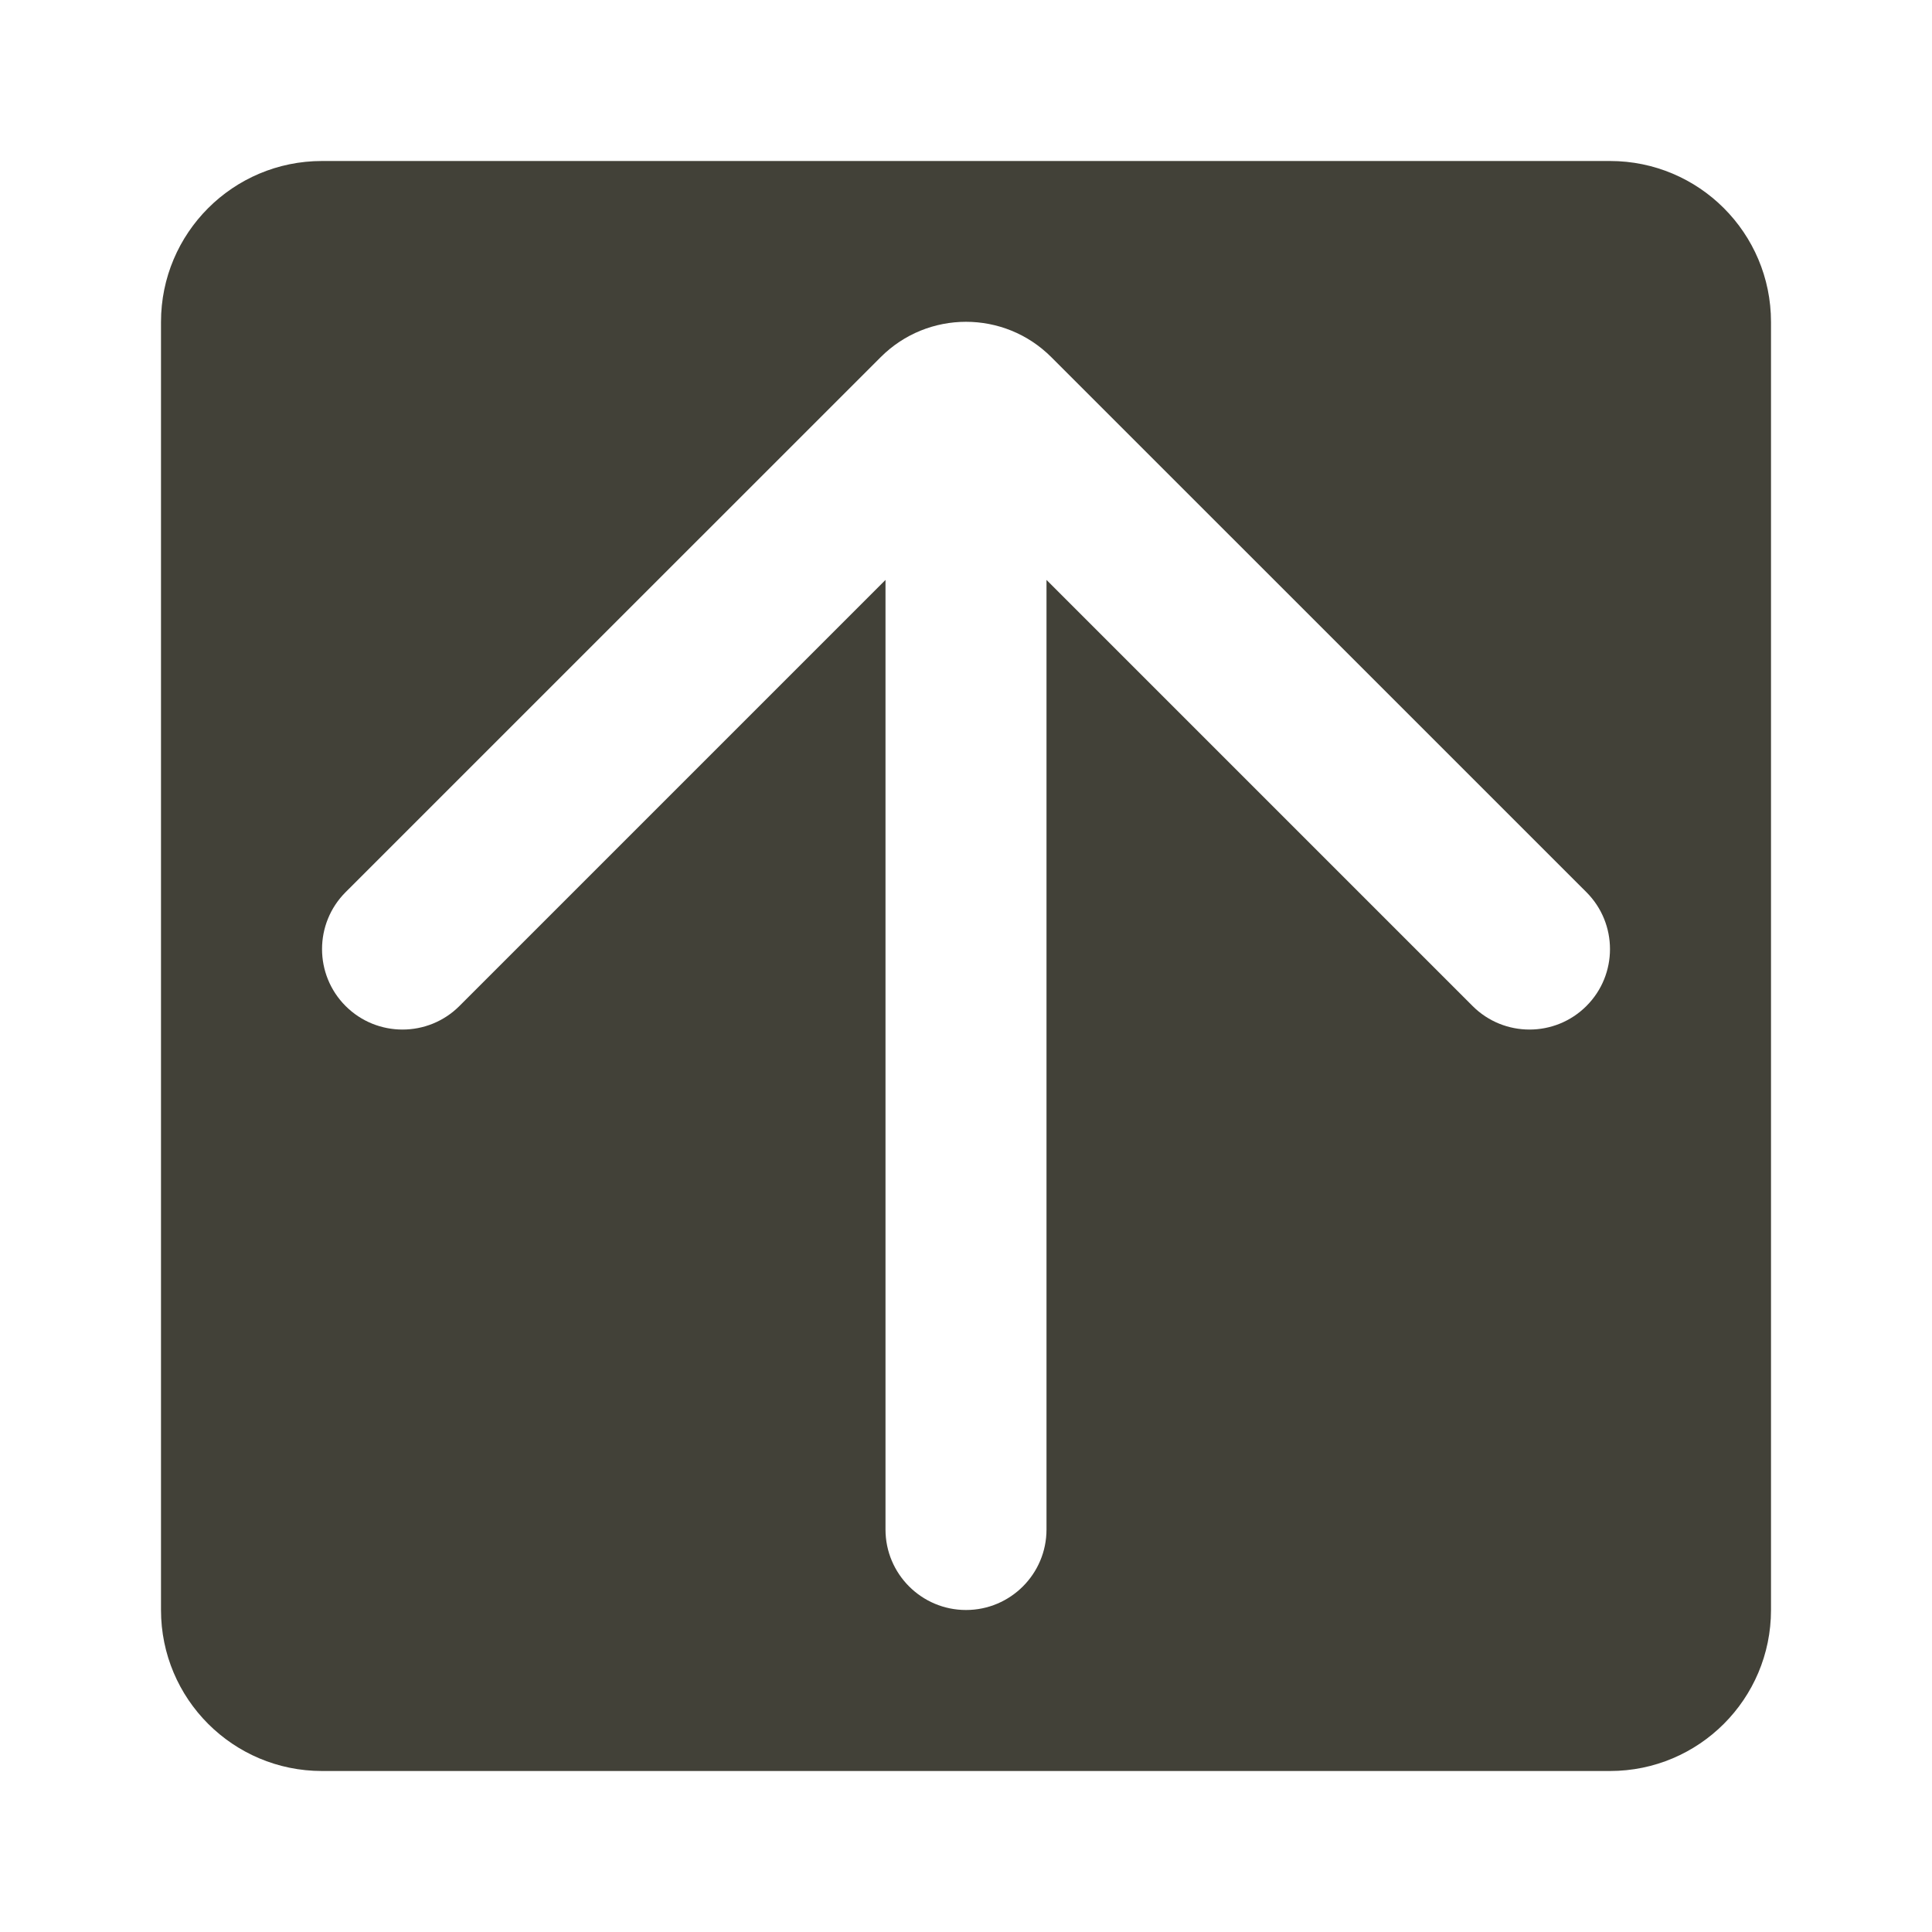
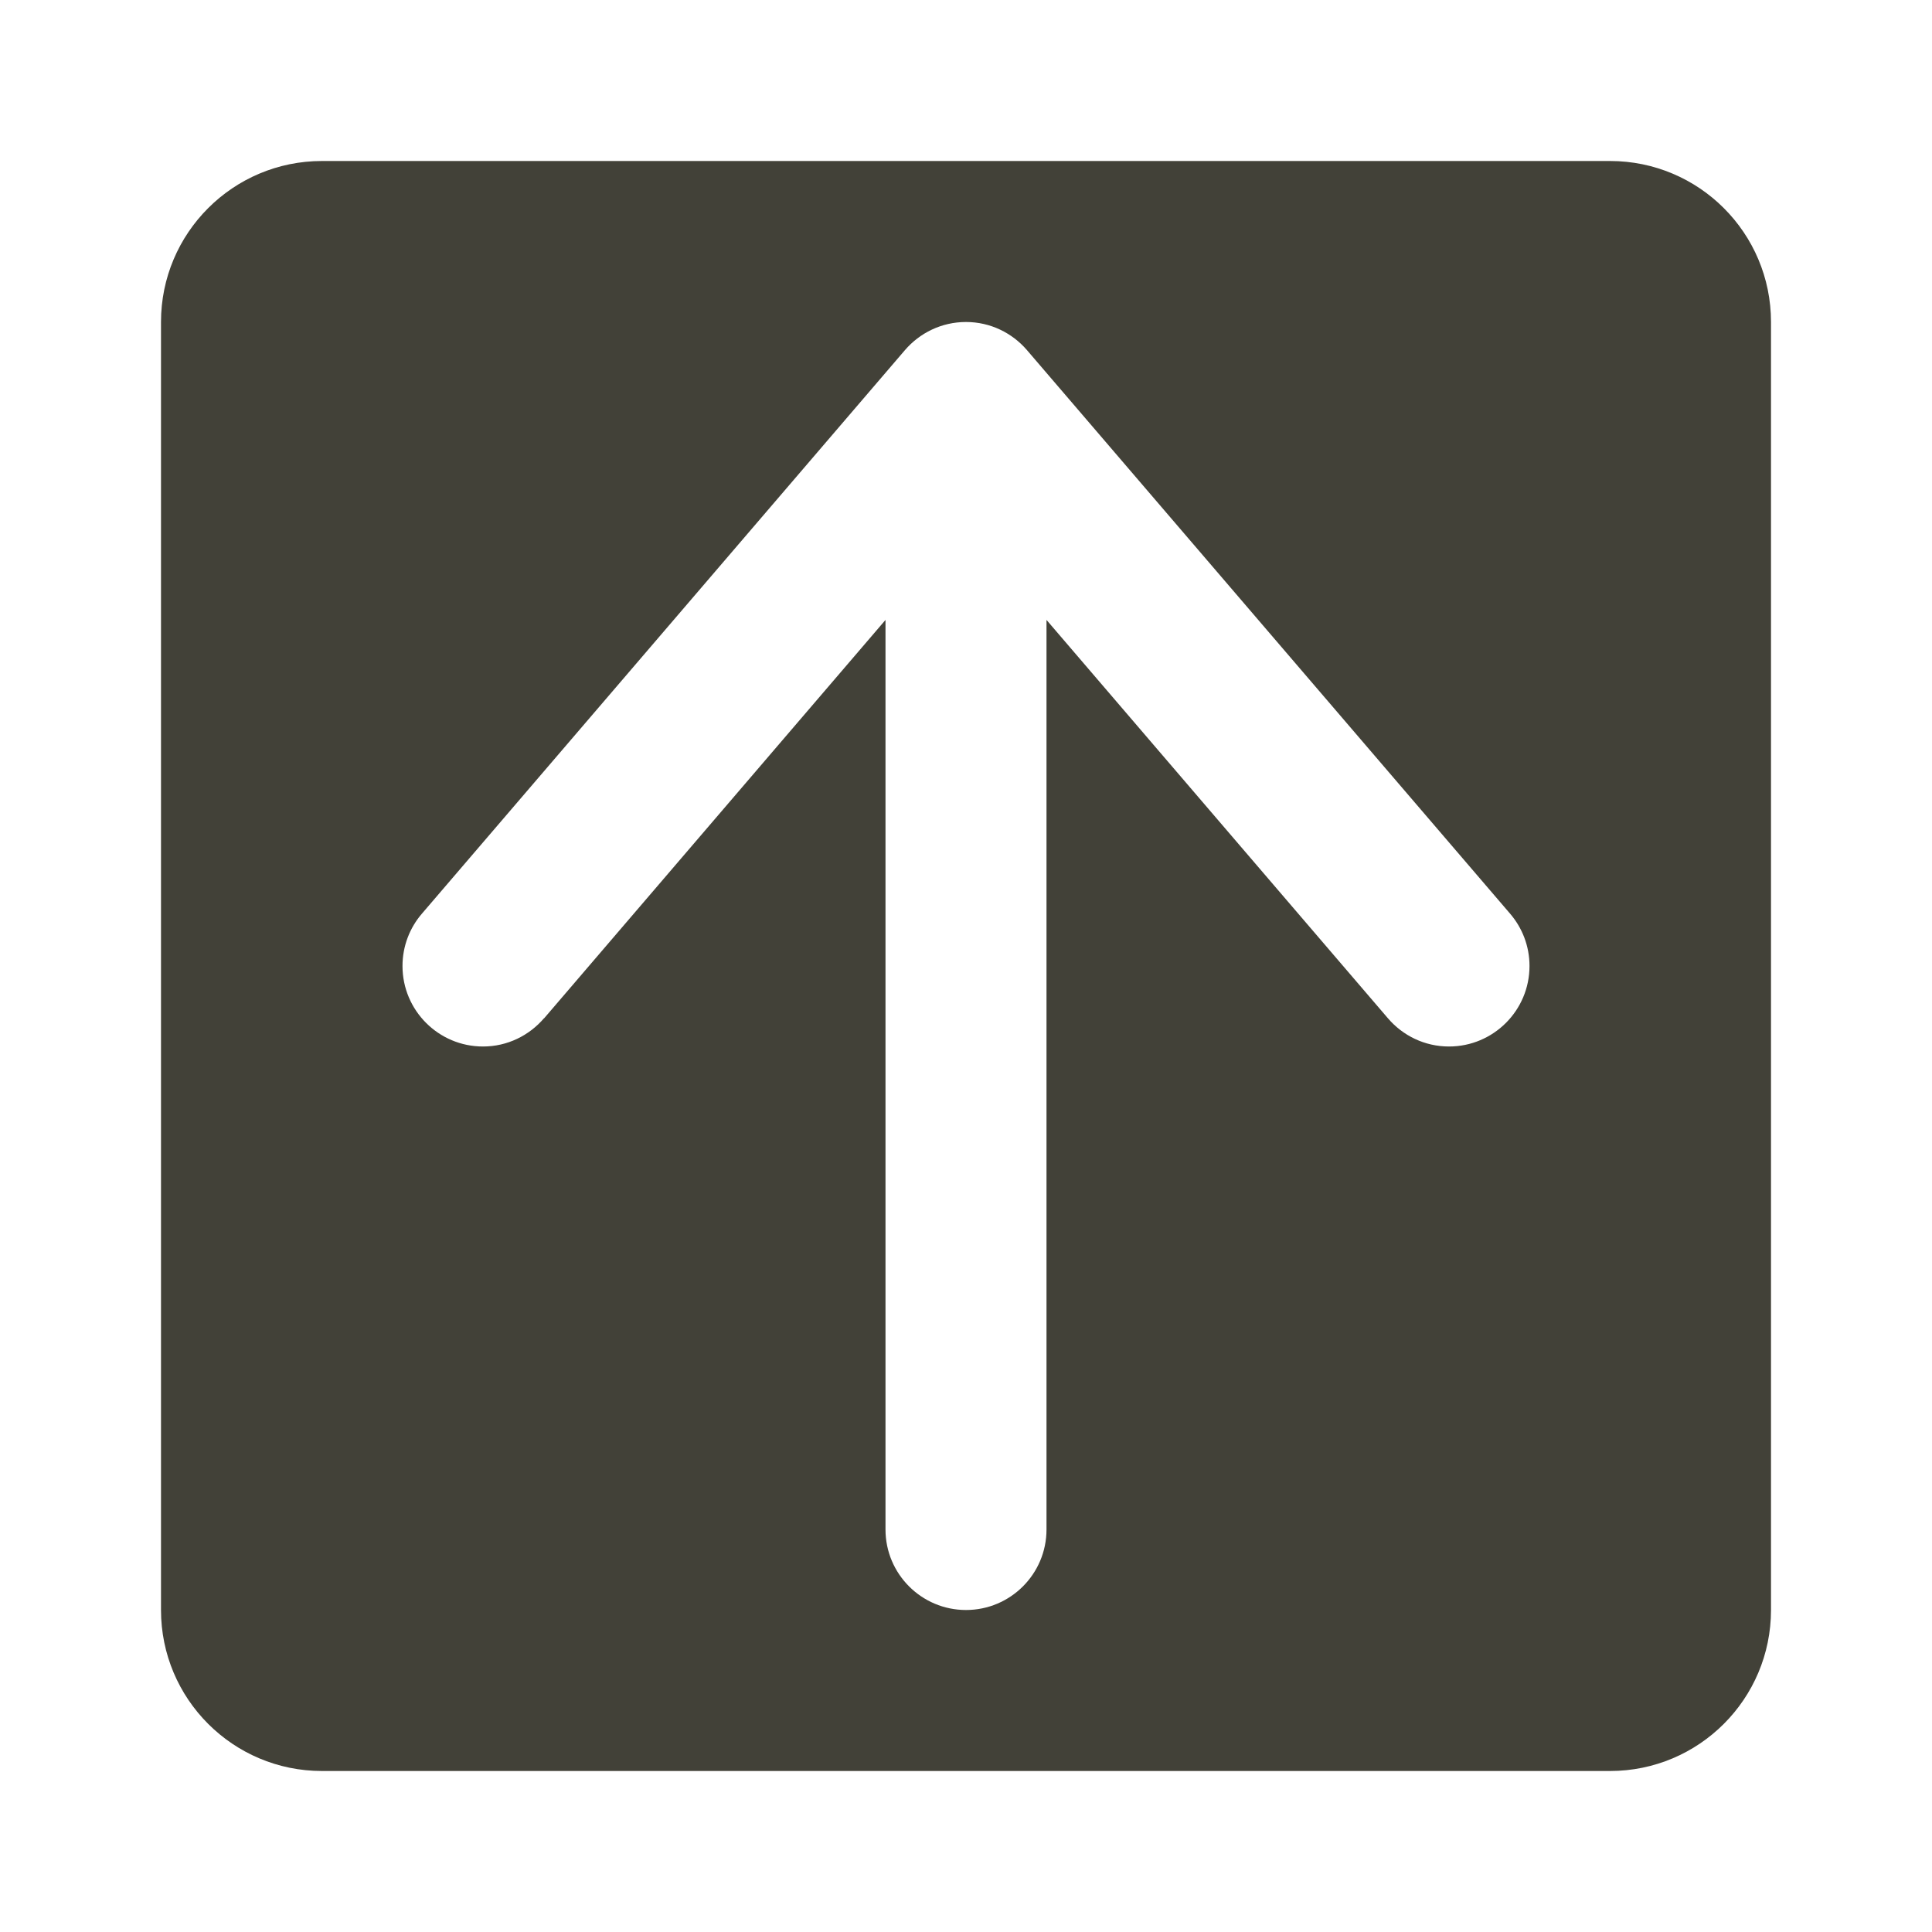
<svg xmlns="http://www.w3.org/2000/svg" width="24" height="24" viewBox="0 0 24 24" fill="none">
-   <path fill-rule="evenodd" clip-rule="evenodd" d="M20 2C21.105 2 22 2.895 22 4V20C22 21.105 21.105 22 20 22H4C2.895 22 2 21.105 2 20V4C2 2.895 2.895 2 4 2H20ZM13.06 4.437C12.475 3.851 11.525 3.851 10.94 4.437L4.293 11.083C3.903 11.473 3.903 12.107 4.293 12.497C4.683 12.887 5.317 12.887 5.707 12.497L11 7.204V19C11 19.552 11.448 20 12 20C12.552 20 13 19.552 13 19V7.204L18.293 12.497C18.683 12.887 19.317 12.887 19.707 12.497C20.098 12.107 20.097 11.473 19.707 11.083L13.06 4.437Z" fill="#424138" />
+   <path fill-rule="evenodd" clip-rule="evenodd" d="M20 2C21.105 2 22 2.895 22 4V20C22 21.105 21.105 22 20 22H4C2.895 22 2 21.105 2 20V4C2 2.895 2.895 2 4 2H20ZM12 4C11.696 4 11.425 4.136 11.241 4.35L5.241 11.35C5.091 11.524 5 11.752 5 12C5 12.552 5.448 13 6 13C6.304 13 6.574 12.863 6.758 12.649L6.759 12.65L11 7.701V19C11 19.552 11.448 20 12 20C12.552 20 13 19.552 13 19V7.701L17.241 12.649C17.425 12.864 17.696 13 18 13C18.552 13 19 12.552 19 12C19 11.751 18.909 11.525 18.759 11.35L12.758 4.35C12.574 4.136 12.303 4 12 4Z" fill="#424138" />
</svg>
